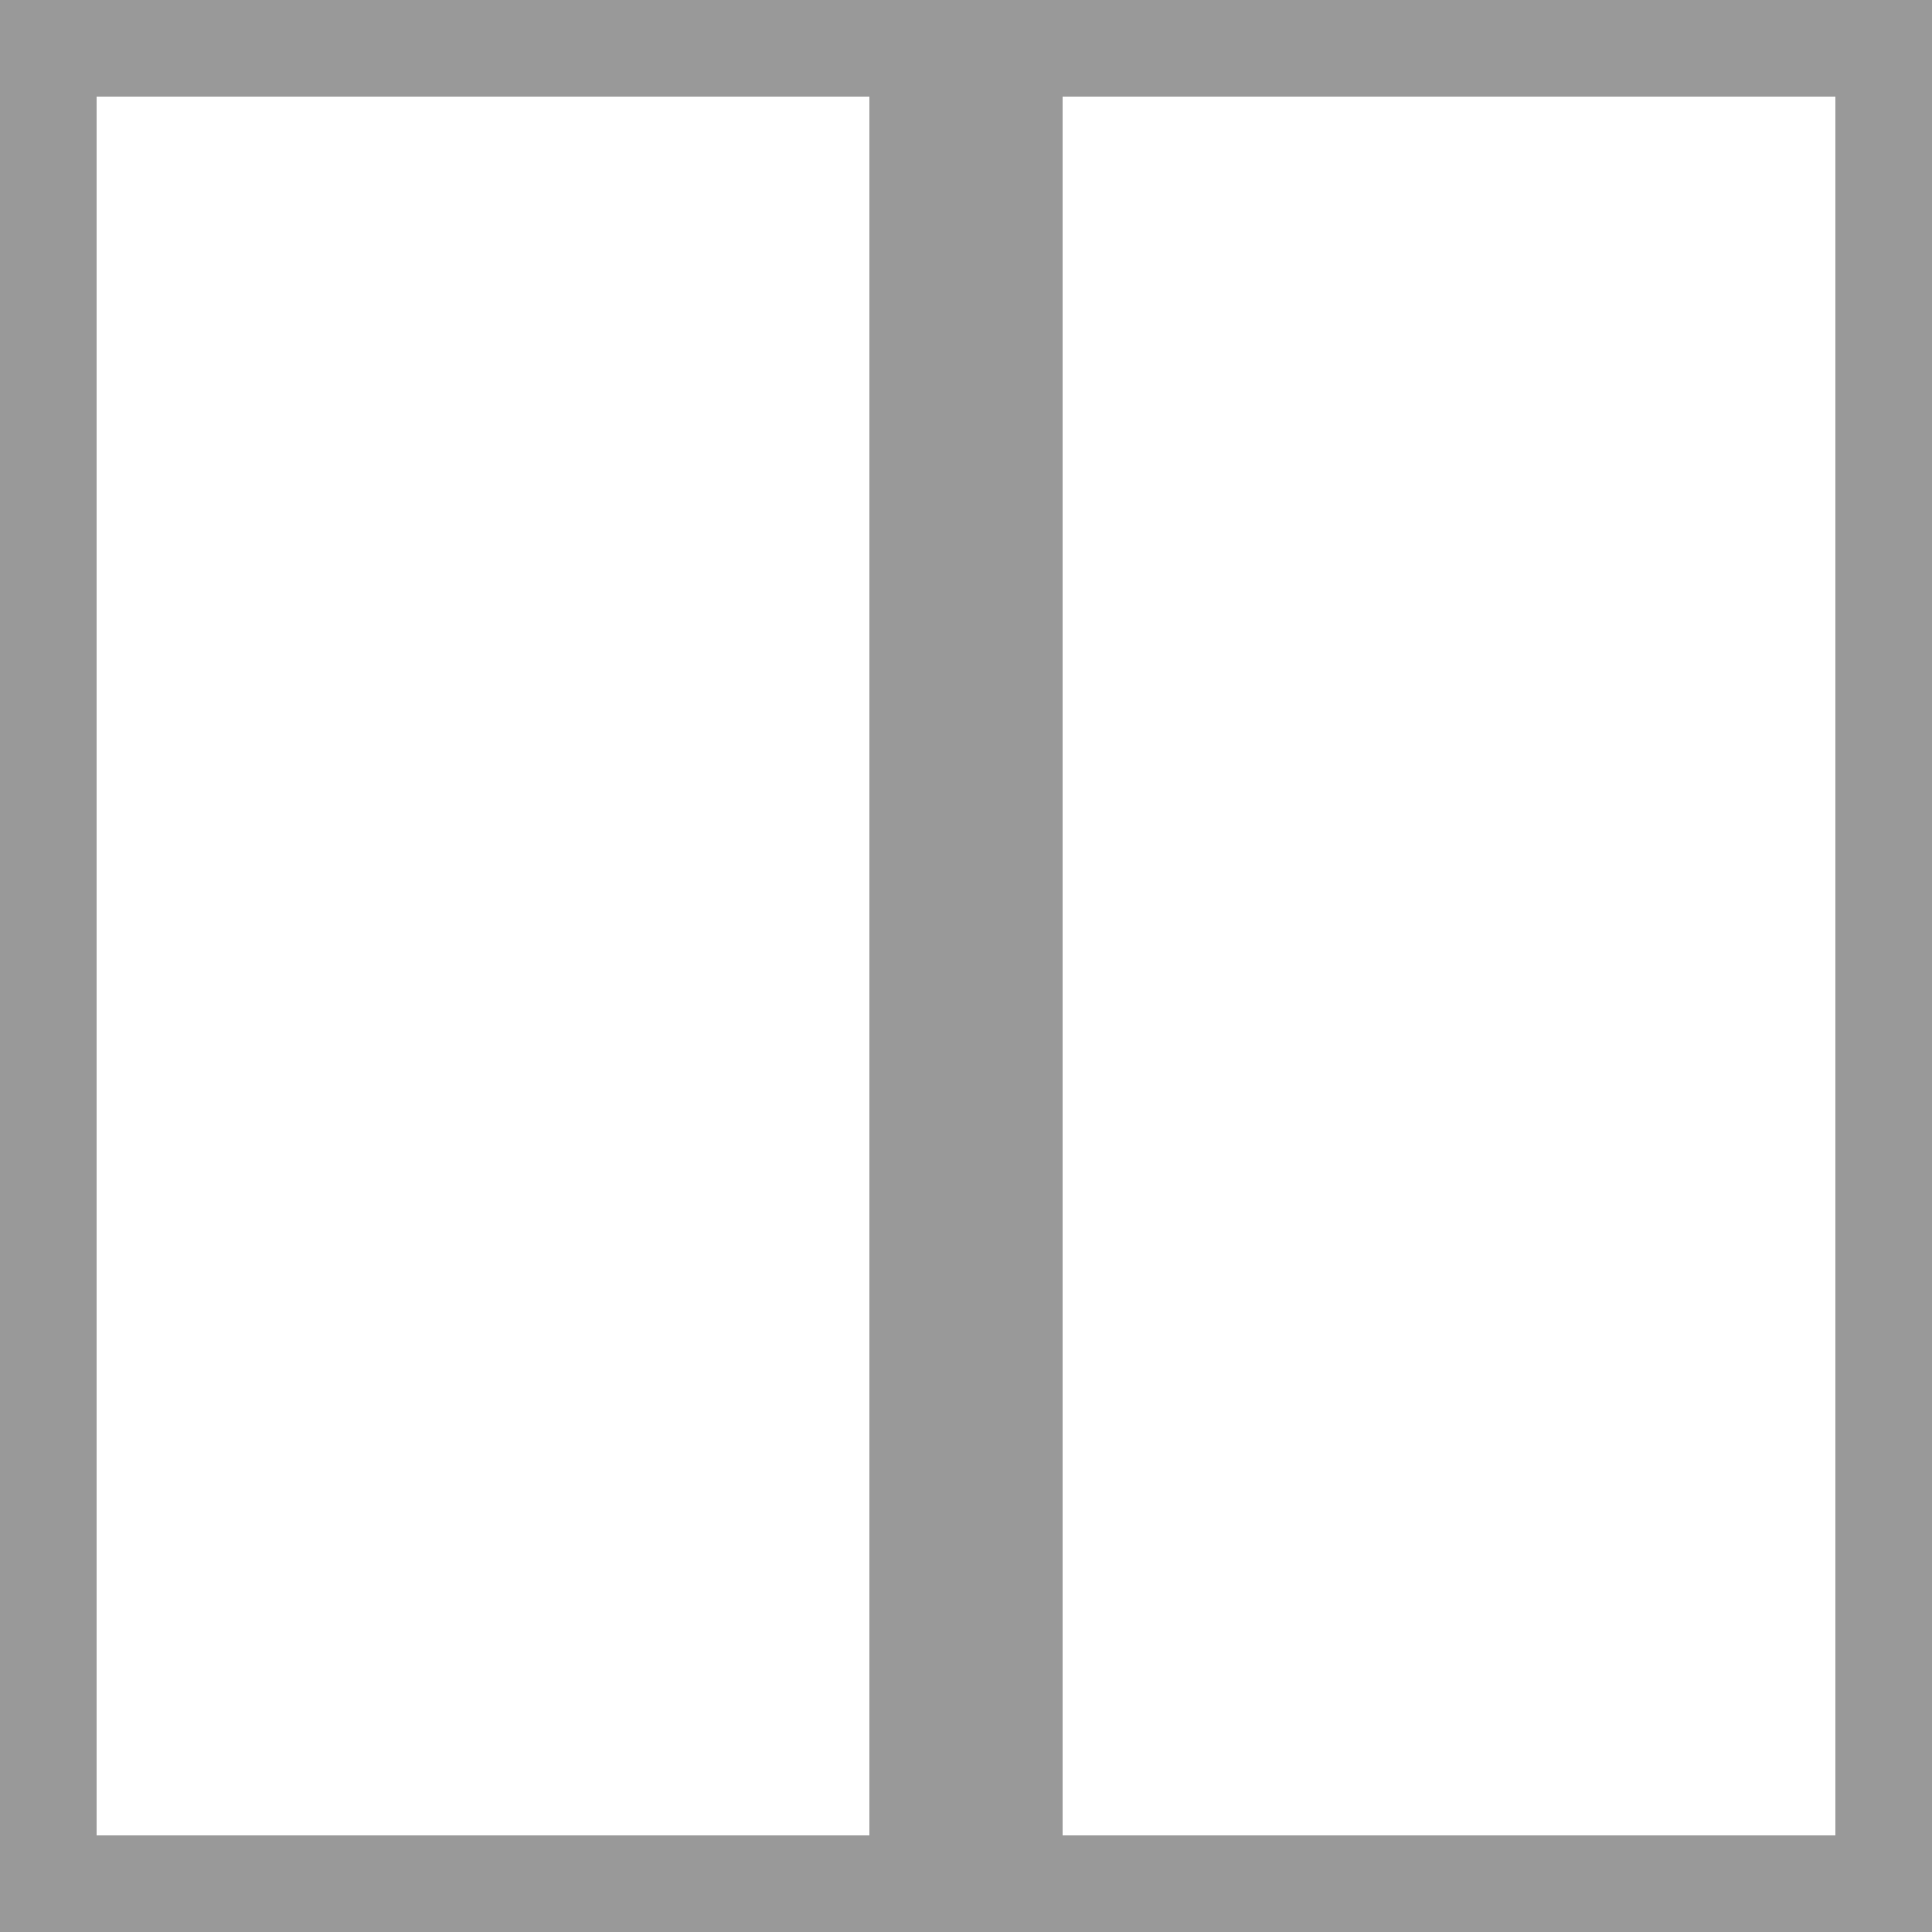
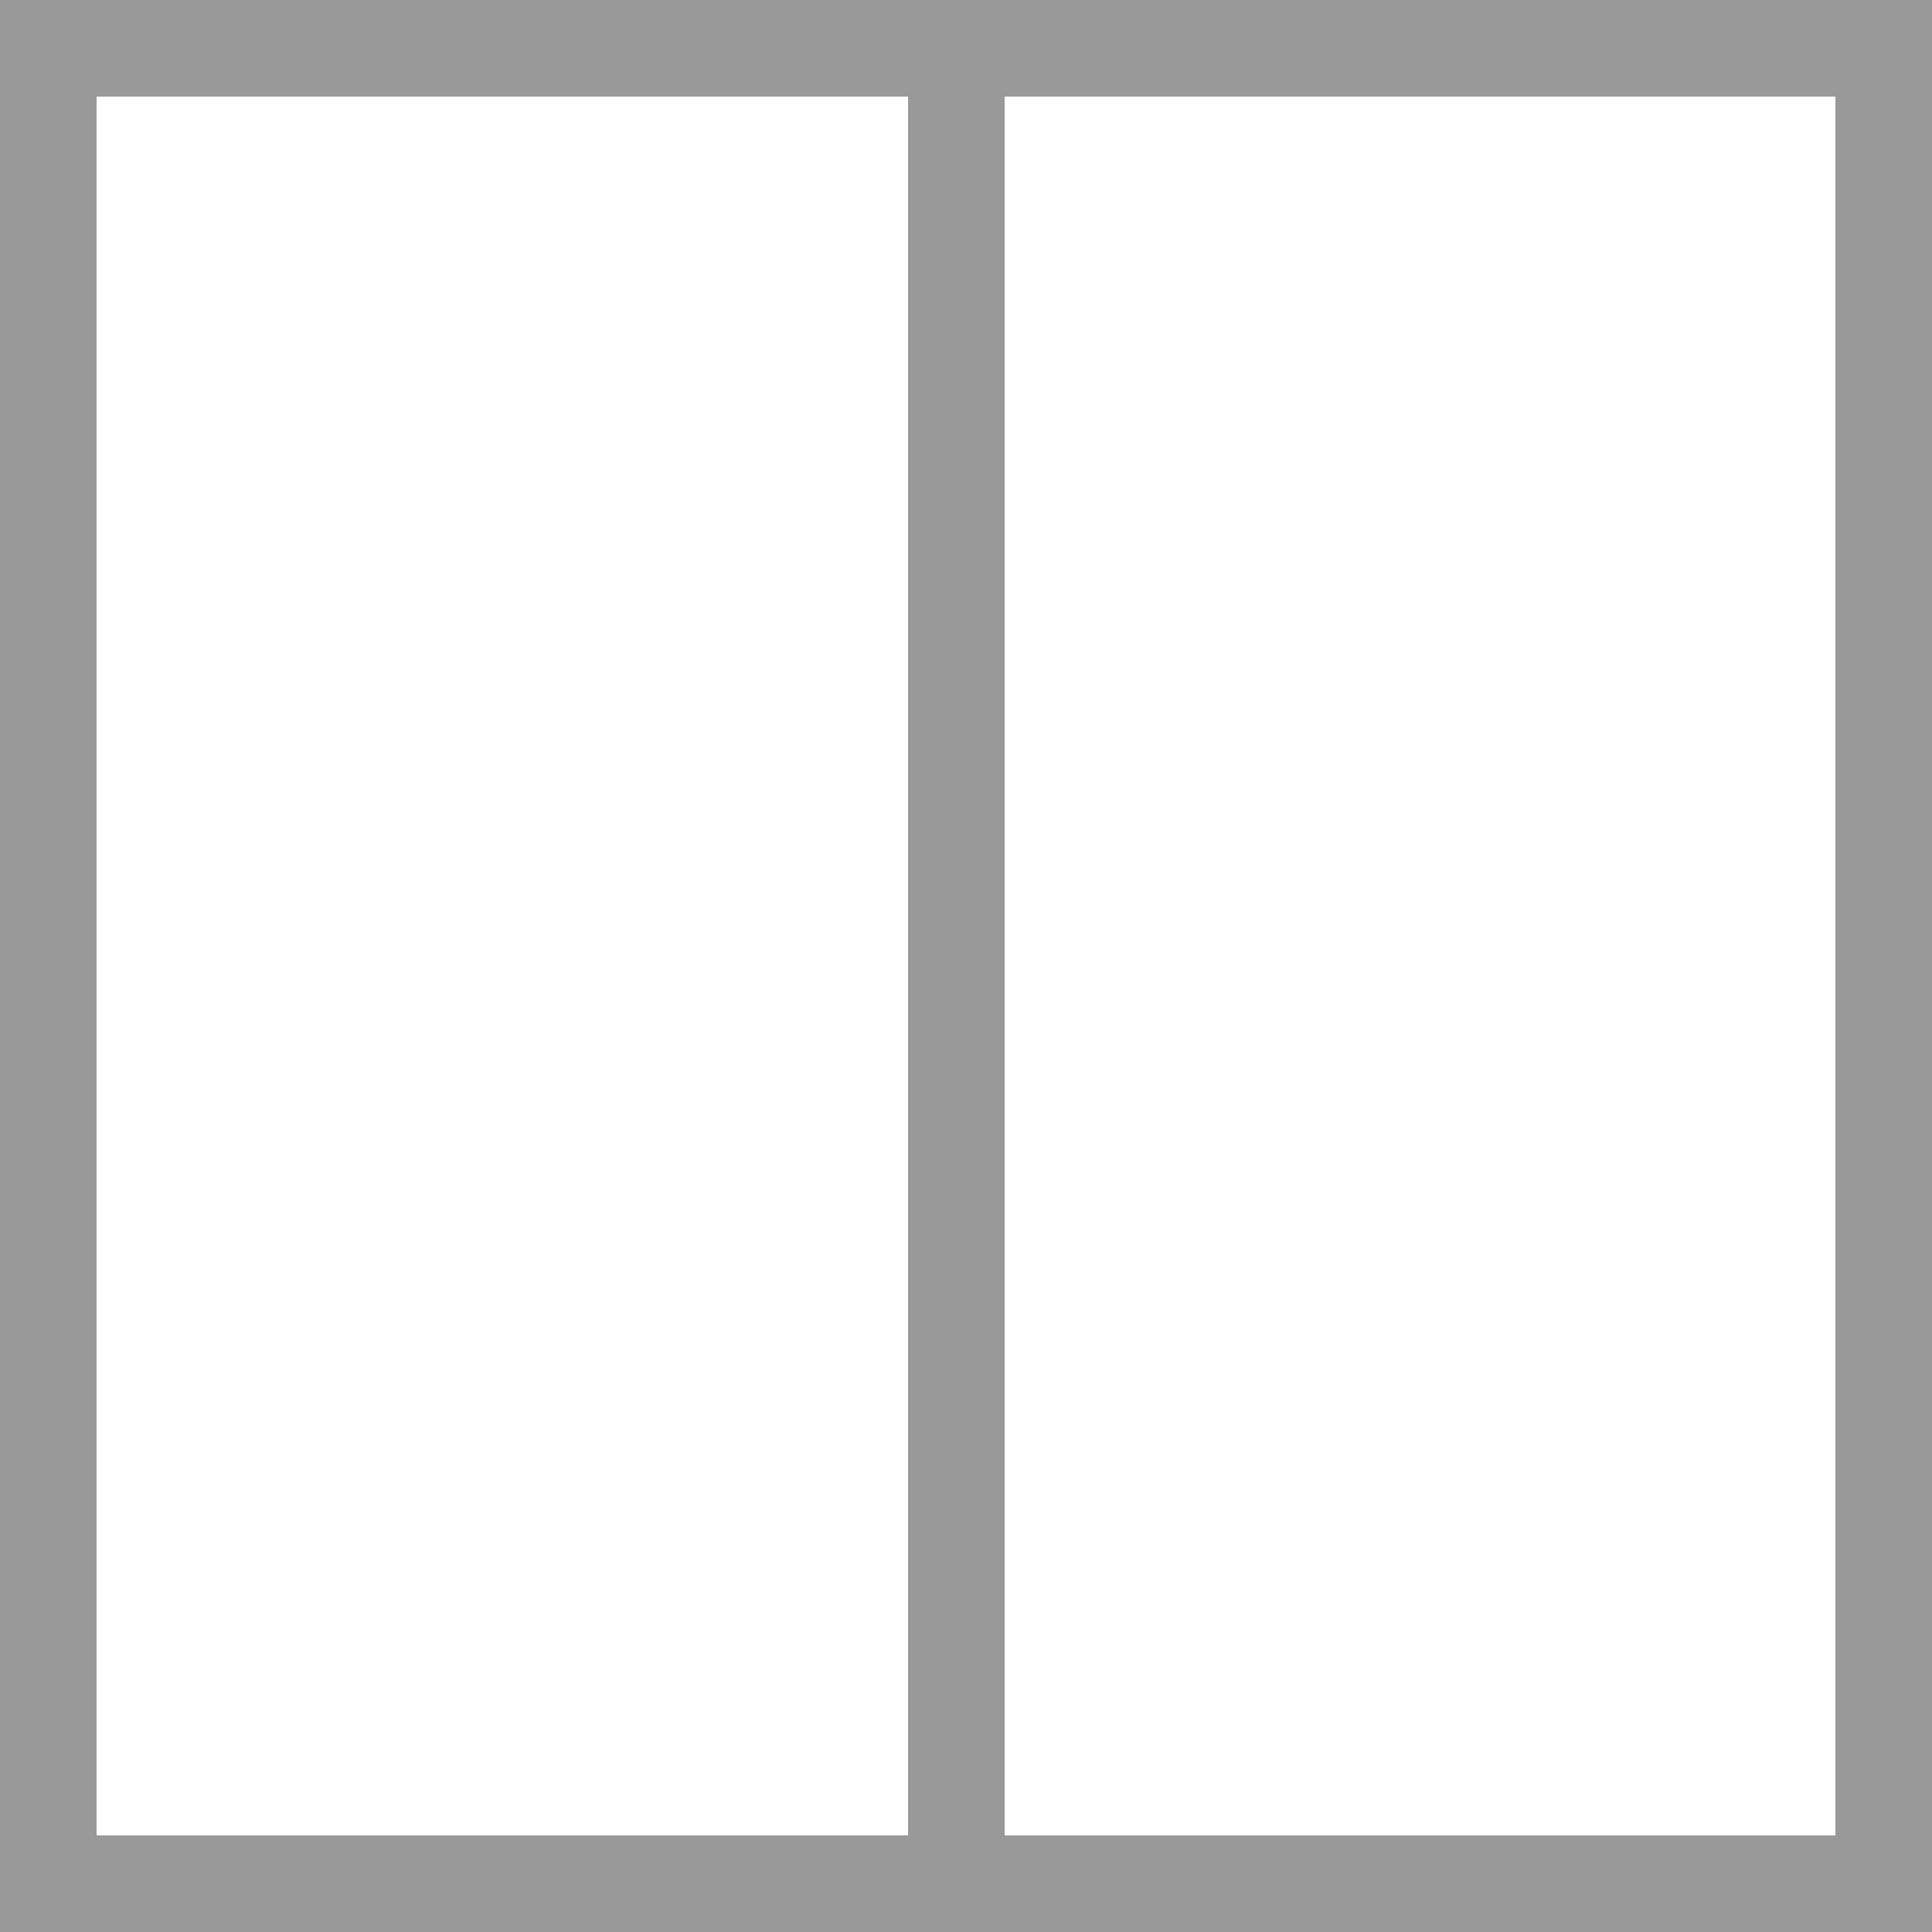
<svg xmlns="http://www.w3.org/2000/svg" width="100" height="100">
  <rect id="svg_5" height="100" width="100" y="0" x="0" stroke-opacity="null" stroke-dasharray="null" stroke-width="null" stroke="null" fill="#999999" />
-   <rect id="svg_6" height="90" width="40" y="5" x="5" stroke-opacity="null" stroke-dasharray="null" stroke-width="null" stroke="null" fill="#ffffff" />
-   <rect id="svg_6" height="90" width="40" y="5" x="55" stroke-opacity="null" stroke-dasharray="null" stroke-width="null" stroke="null" fill="#ffffff" />
+   <rect id="svg_6" height="90" width="42" y="5" x="5" stroke-opacity="null" stroke-dasharray="null" stroke-width="null" stroke="null" fill="#ffffff" />
+   <rect id="svg_6" height="90" width="43" y="5" x="52" stroke-opacity="null" stroke-dasharray="null" stroke-width="null" stroke="null" fill="#ffffff" />
</svg>
